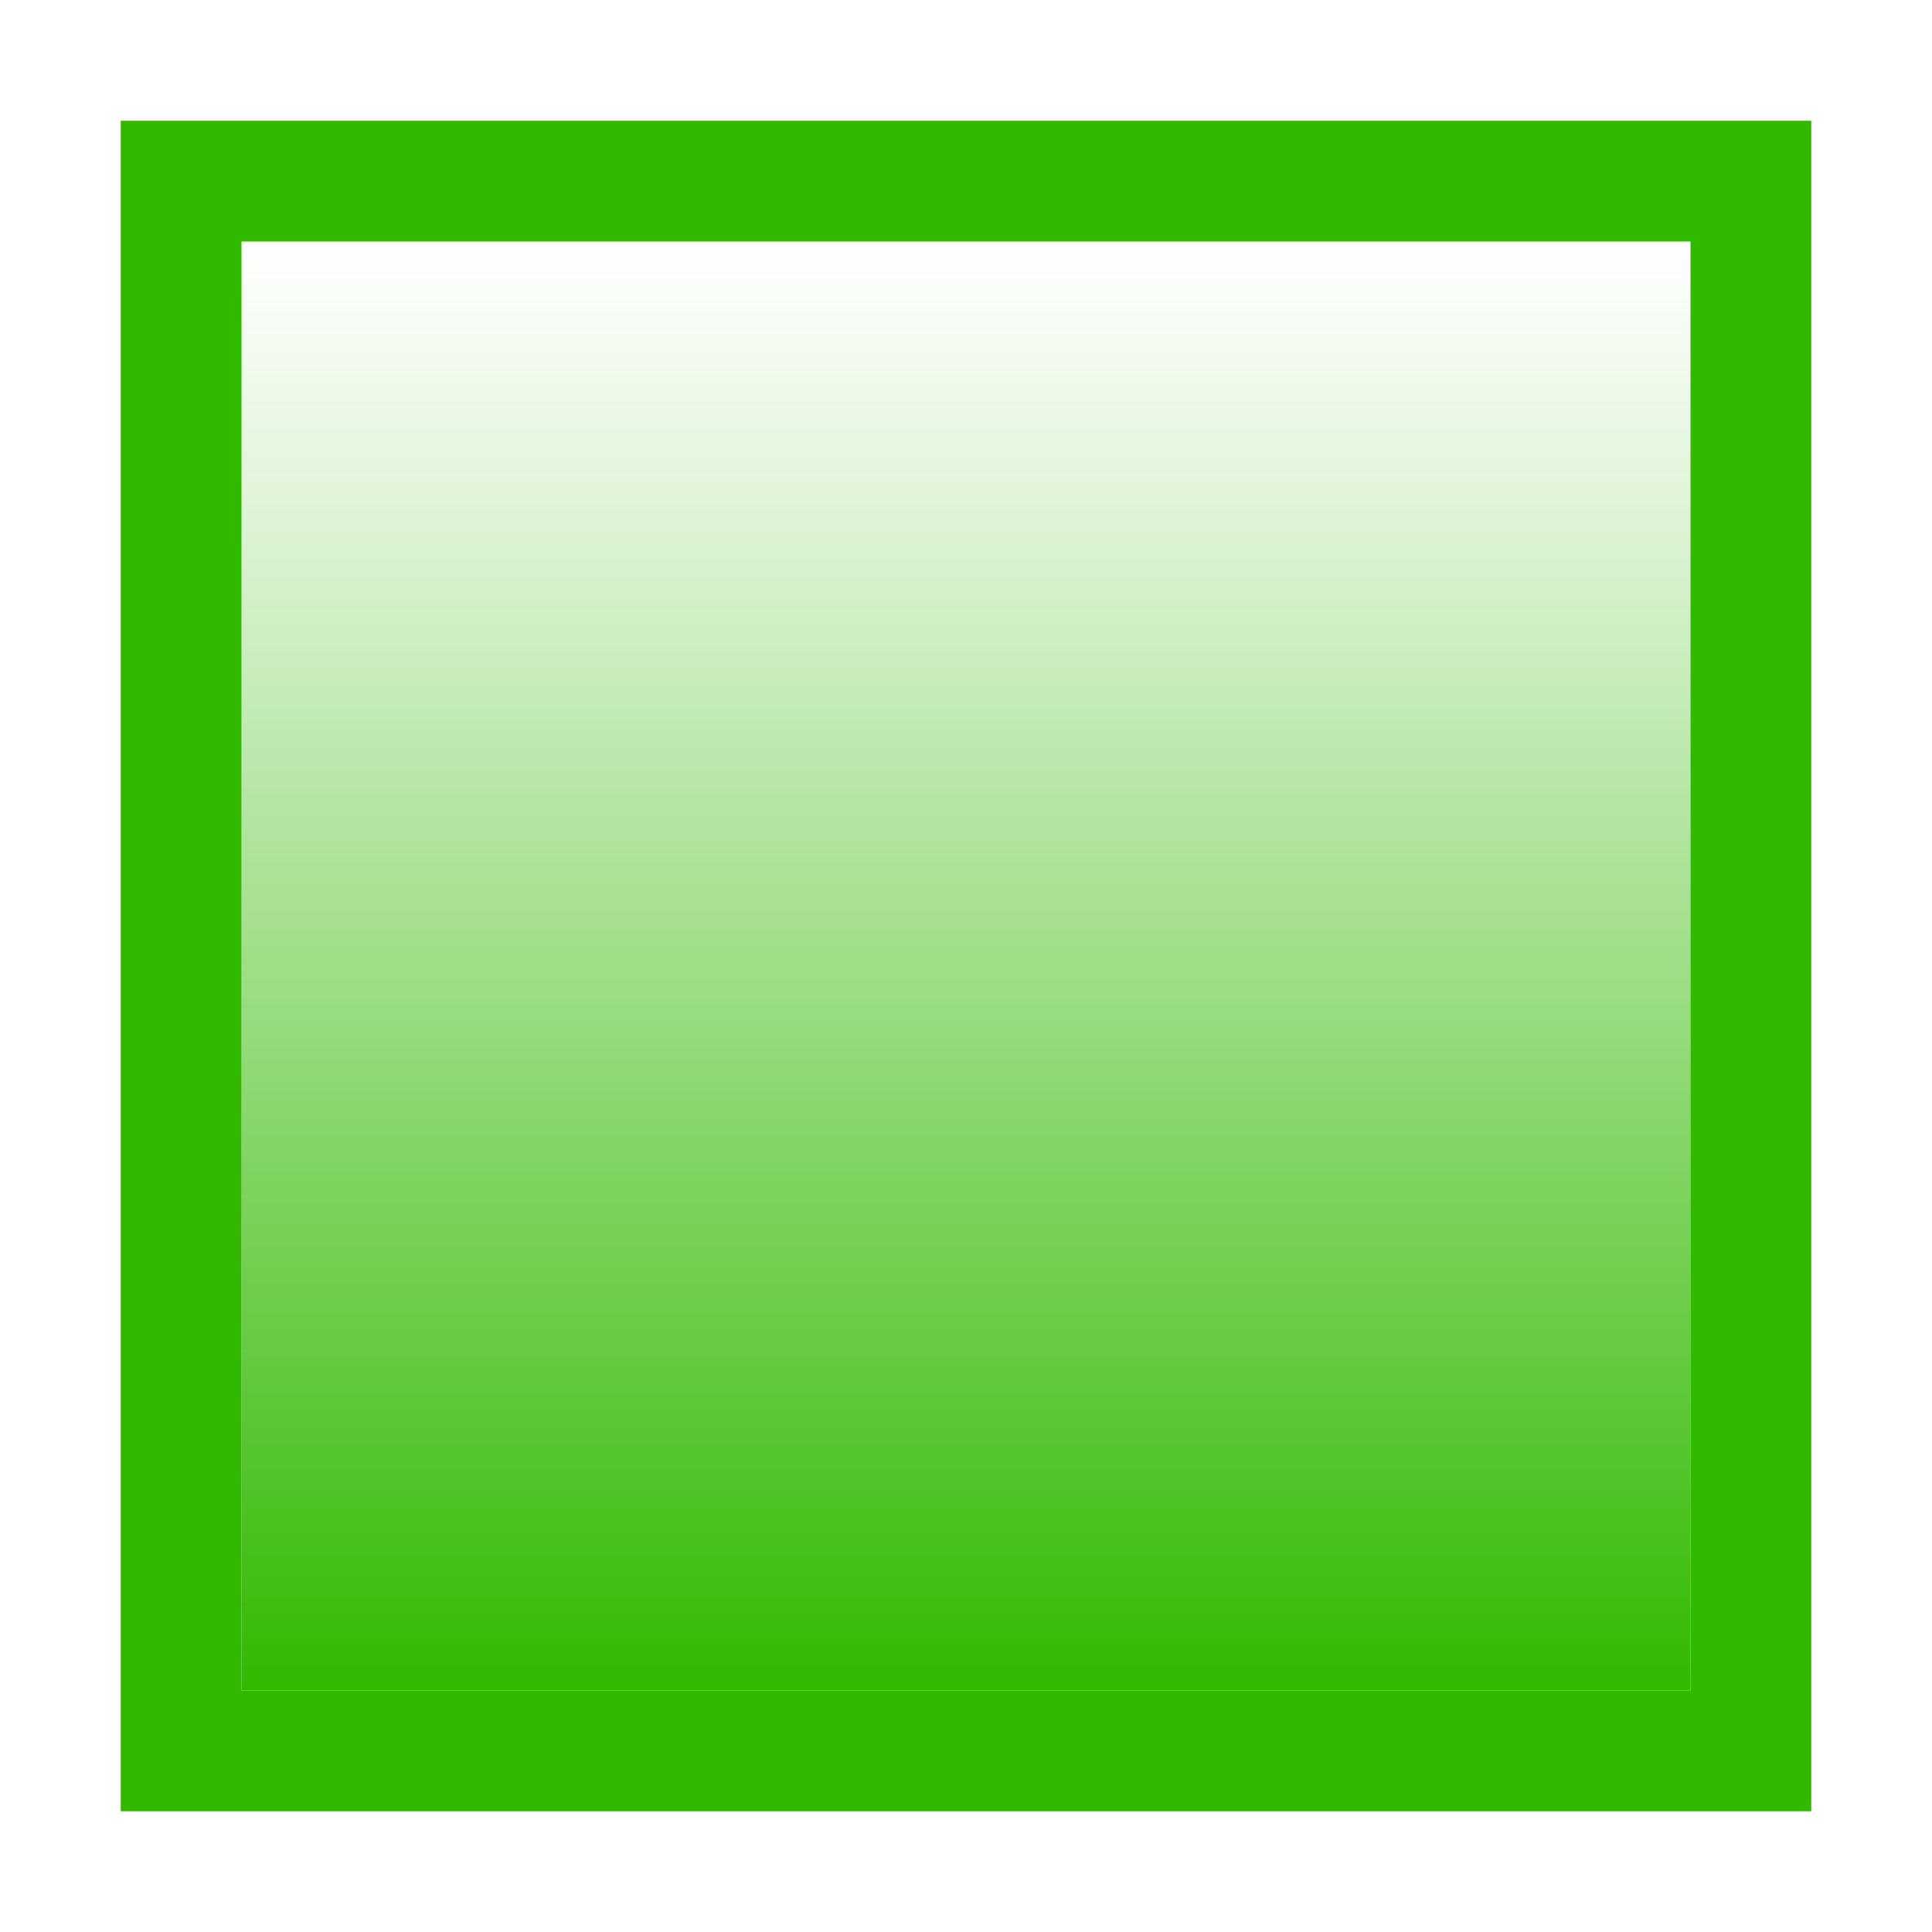
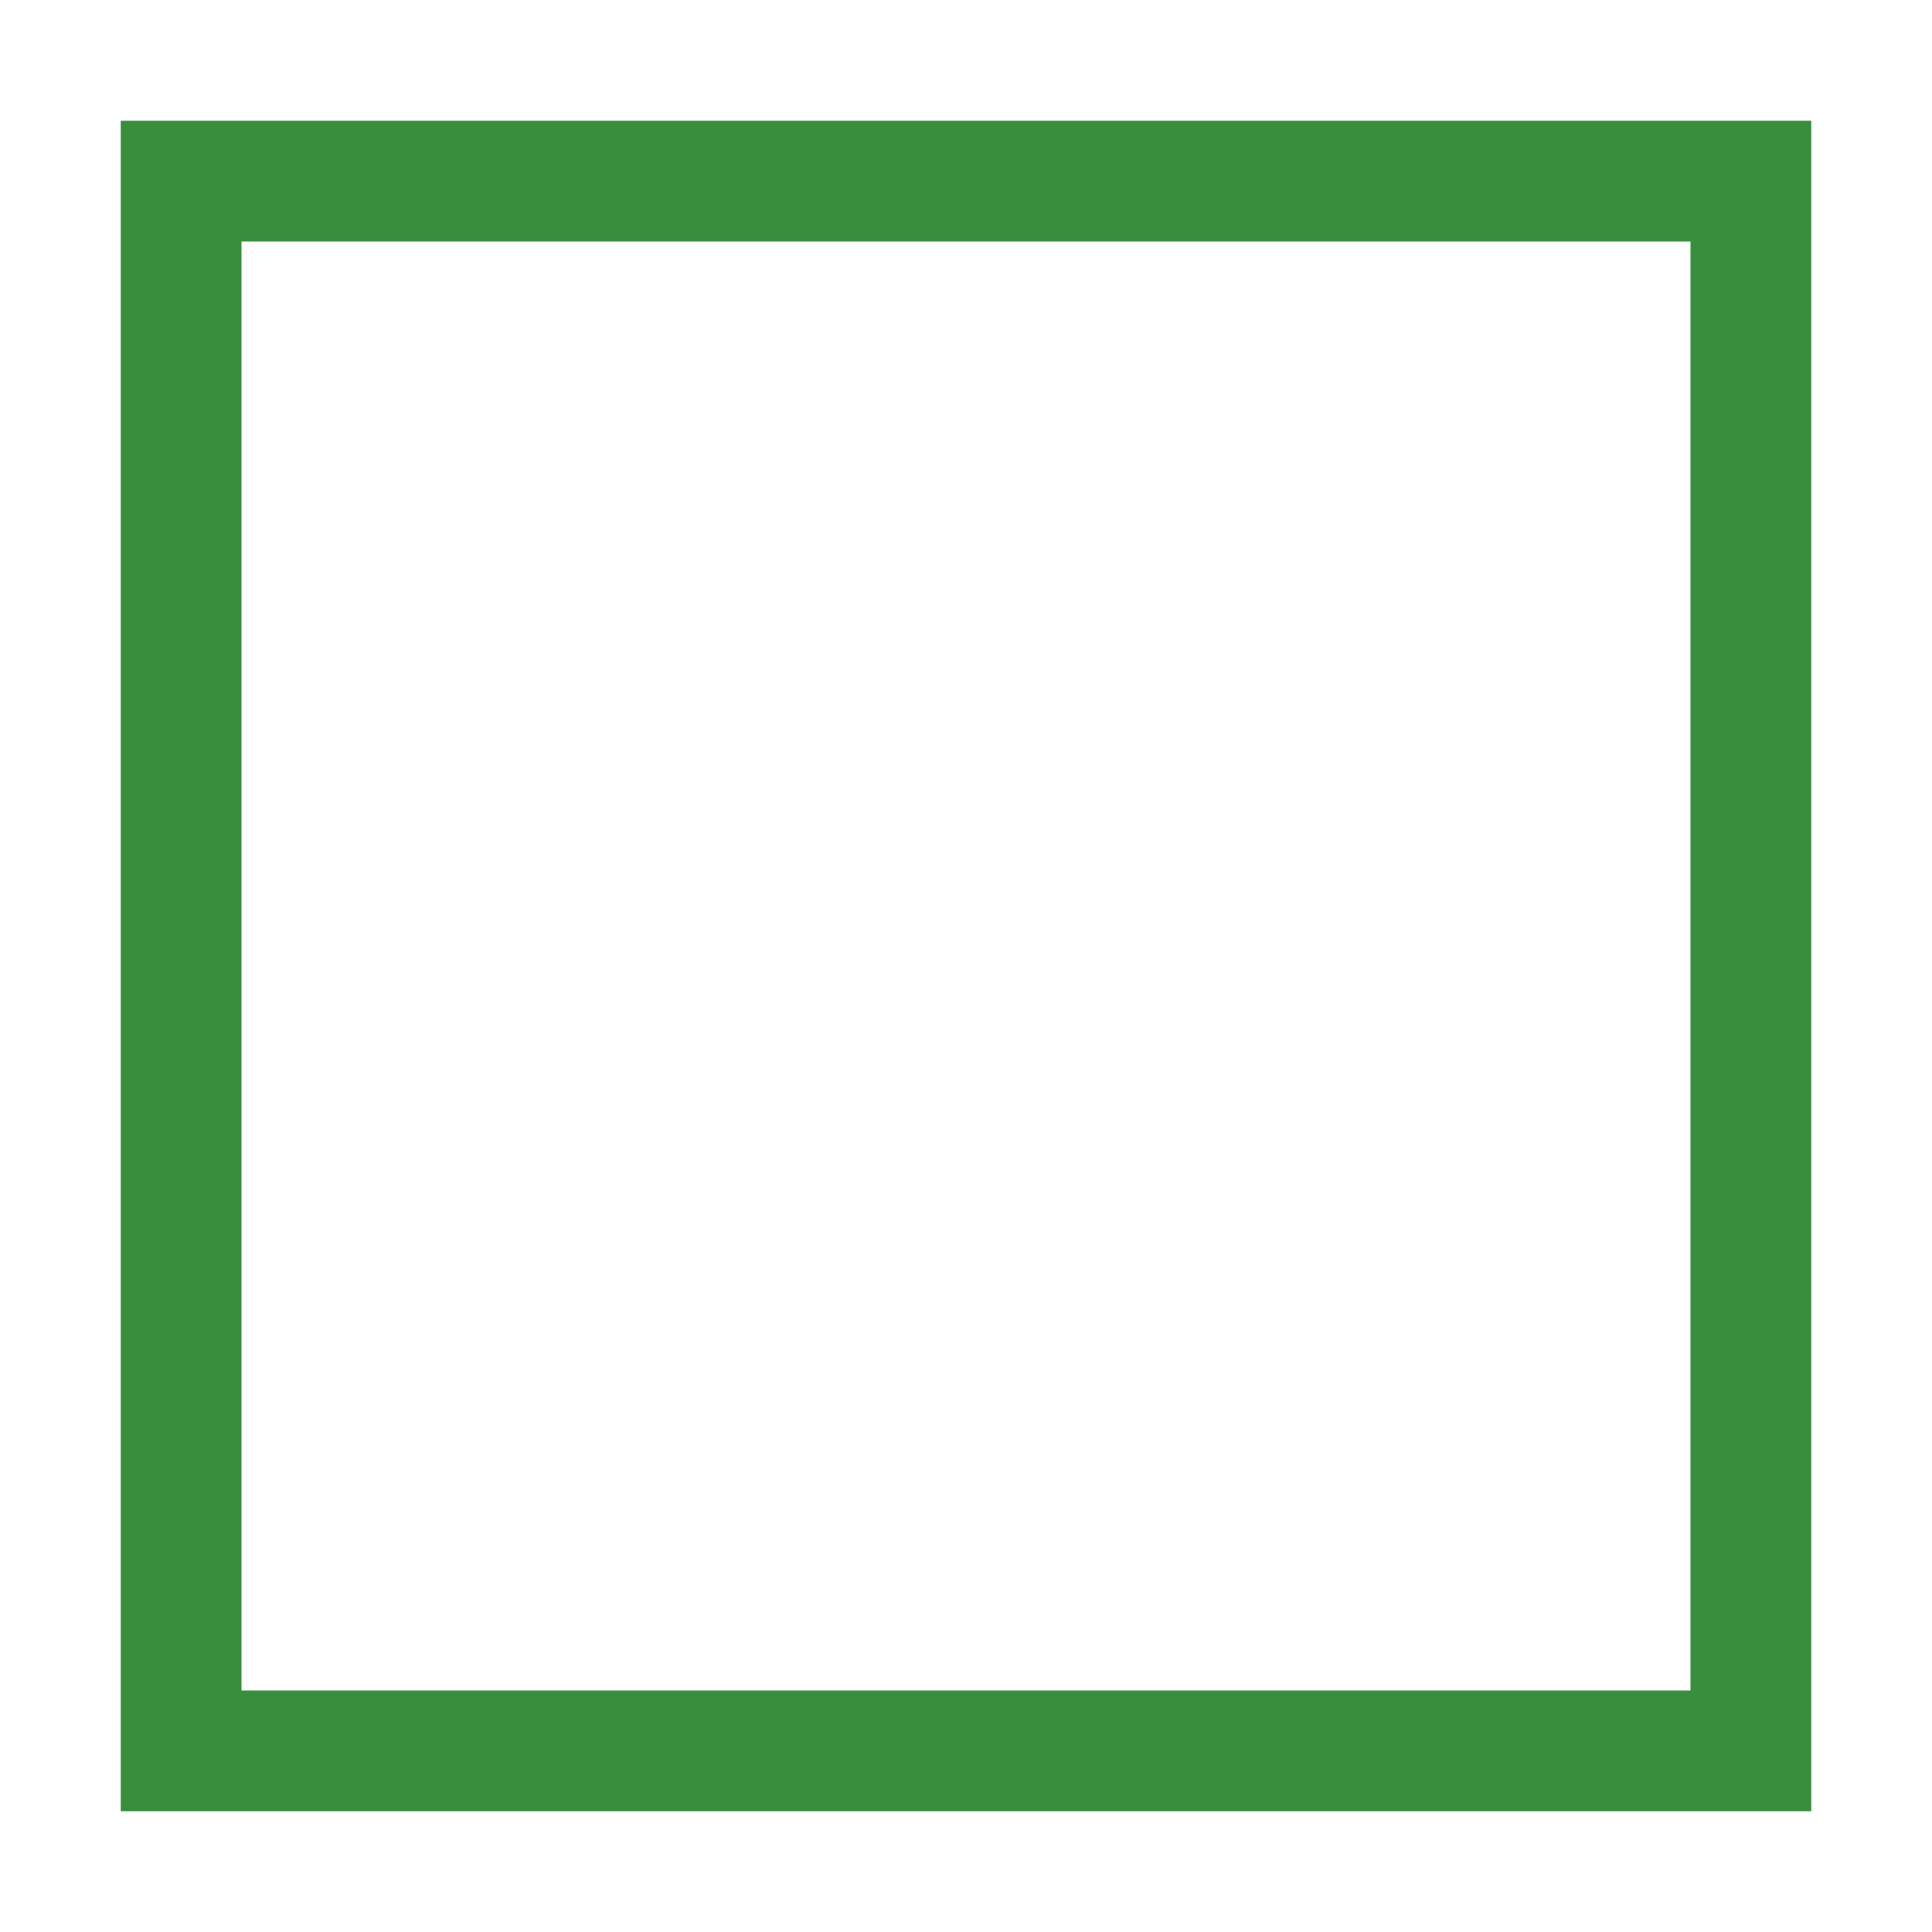
<svg xmlns="http://www.w3.org/2000/svg" id="Layer_1" data-name="Layer 1" width="144" height="144" viewBox="0 0 144 144">
  <defs>
-     <style>.cls-1{fill:#31b900;}.cls-2{fill:url(#linear-gradient);}</style>
-     <linearGradient id="linear-gradient" x1="72" y1="126" x2="72" y2="18" gradientUnits="userSpaceOnUse">
-       <stop offset="0" stop-color="#31b900" />
-       <stop offset="0.45" stop-color="#31b900" stop-opacity="0.52" />
-       <stop offset="0.82" stop-color="#31b900" stop-opacity="0.15" />
-       <stop offset="1" stop-color="#31b900" stop-opacity="0" />
-     </linearGradient>
+     <style>.cls-1{fill:#388e3c;}</style>
  </defs>
  <path class="cls-1" d="M126,9H9V135H135V9Zm0,117H18V18H126Z" />
-   <rect class="cls-2" x="18" y="18" width="108" height="108" />
</svg>
